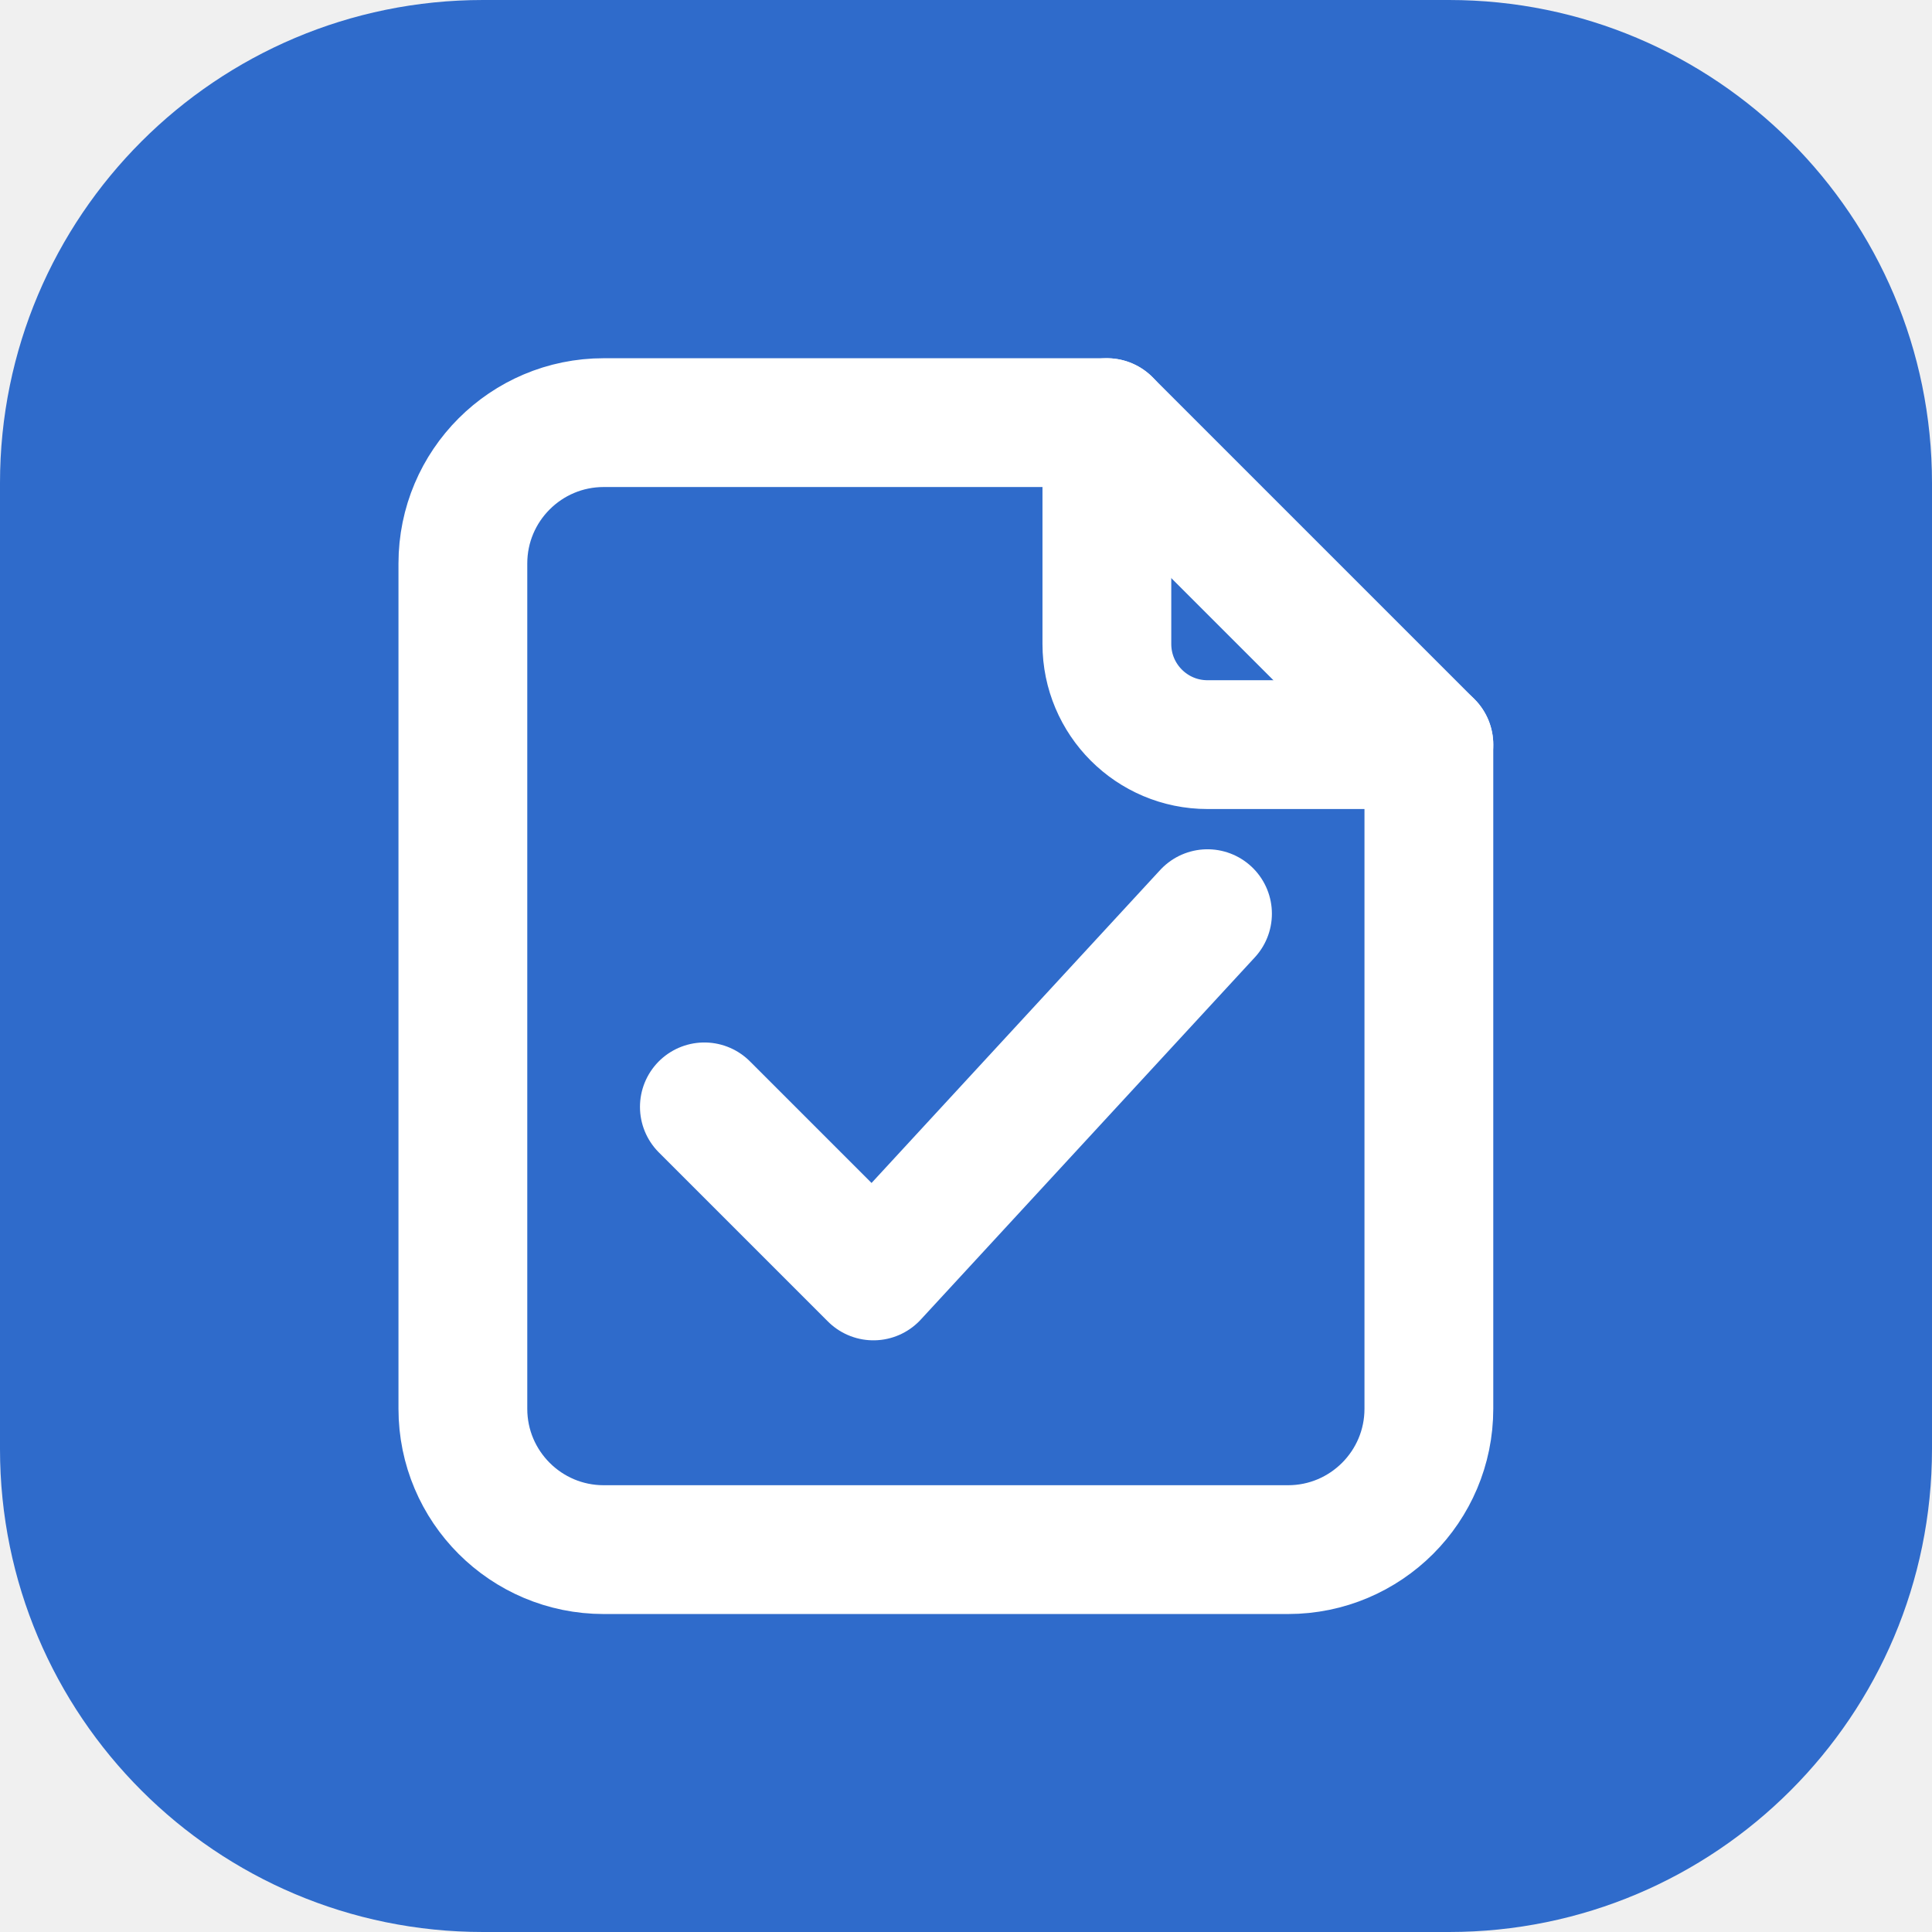
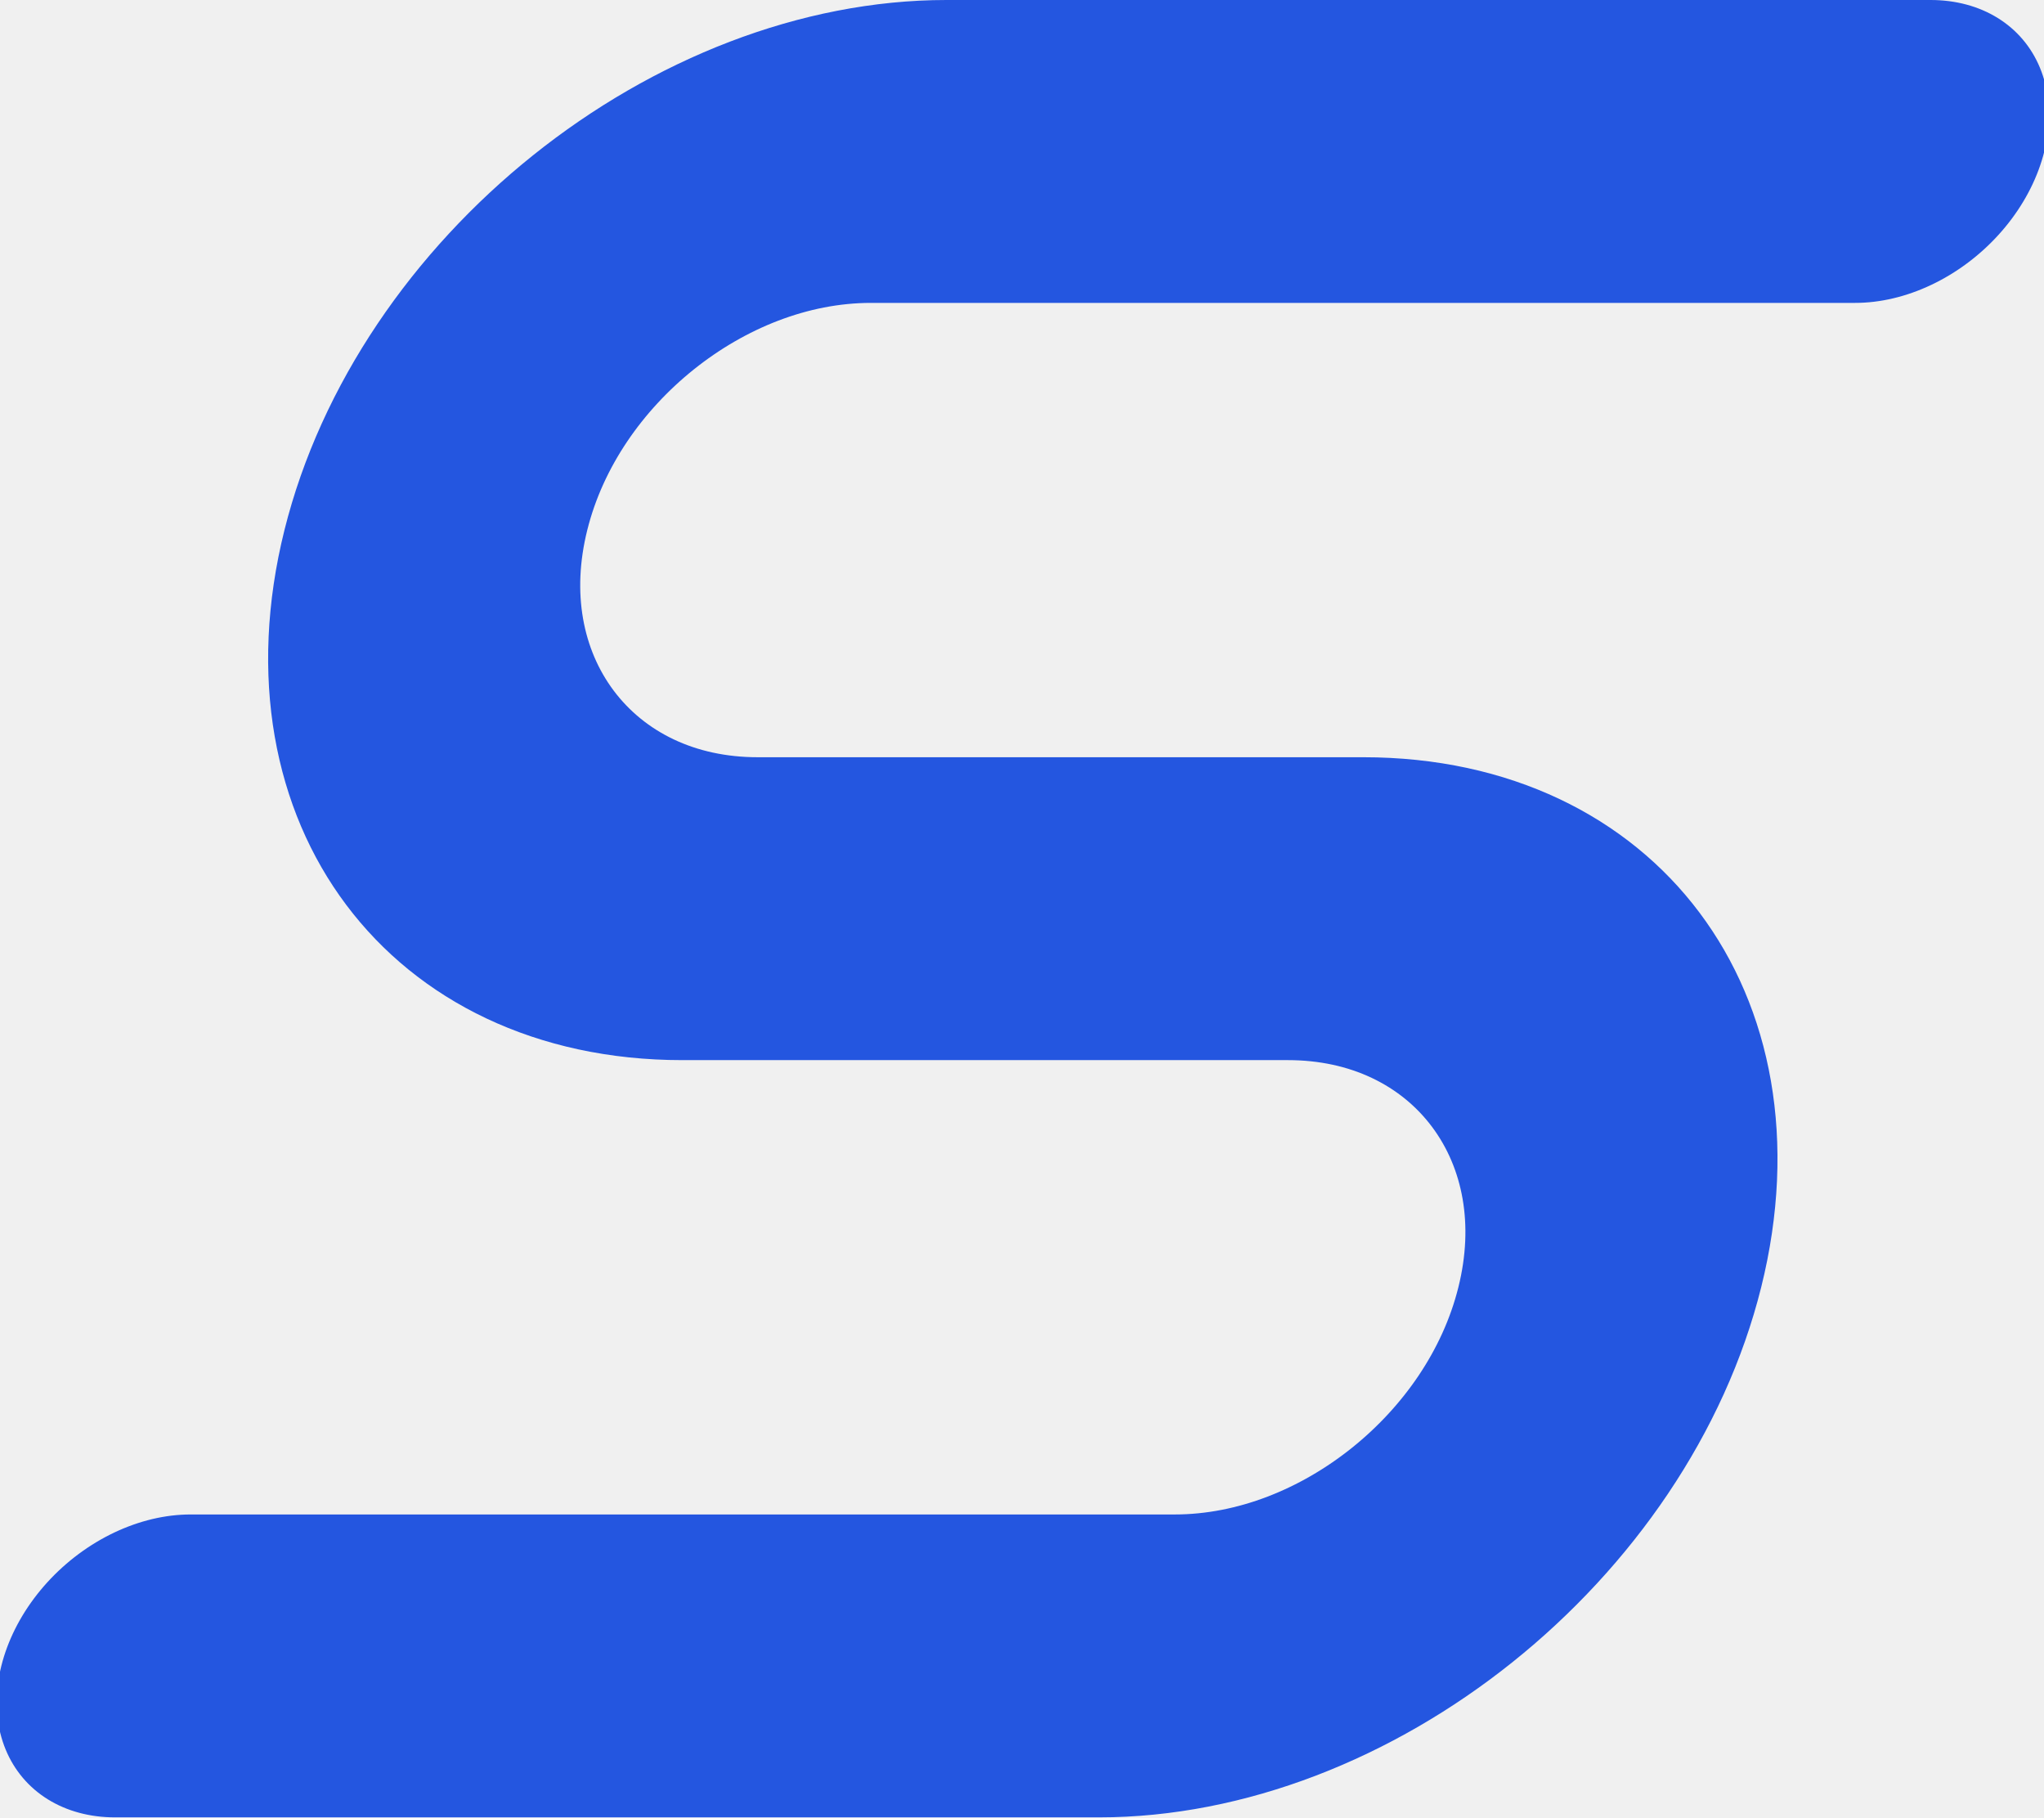
- <svg xmlns="http://www.w3.org/2000/svg" viewBox="0 0 48 48" role="img" aria-label="Systek CLM">
-   <rect width="48" height="48" rx="12" fill="#2F6BCB" />
-   <g fill="none" stroke="#FFFFFF" stroke-width="3.2" stroke-linecap="round" stroke-linejoin="round">
-     <path d="M15 10.5h12.5l8 8V35a3.5 3.5 0 0 1-3.5 3.5H15a3.5 3.5 0 0 1-3.5-3.5V14a3.5 3.5 0 0 1 3.5-3.5z" />
-     <path d="M27.5 10.5v5.5a2.5 2.5 0 0 0 2.5 2.5h5.5" />
-     <path d="M17.5 27.5l4.2 4.2 8.3-9" />
+ <svg xmlns="http://www.w3.org/2000/svg" viewBox="7 8 54 48" role="img" aria-label="Systek CLM">
+   <g transform="translate(6 0) skewX(-14)">
+     <path d="M54 12H28a10 10 0 0 0 0 20h16a10 10 0 0 1 0 20H18" fill="none" stroke="#2456E0" stroke-width="8" stroke-linecap="round" stroke-linejoin="round" />
  </g>
</svg>
